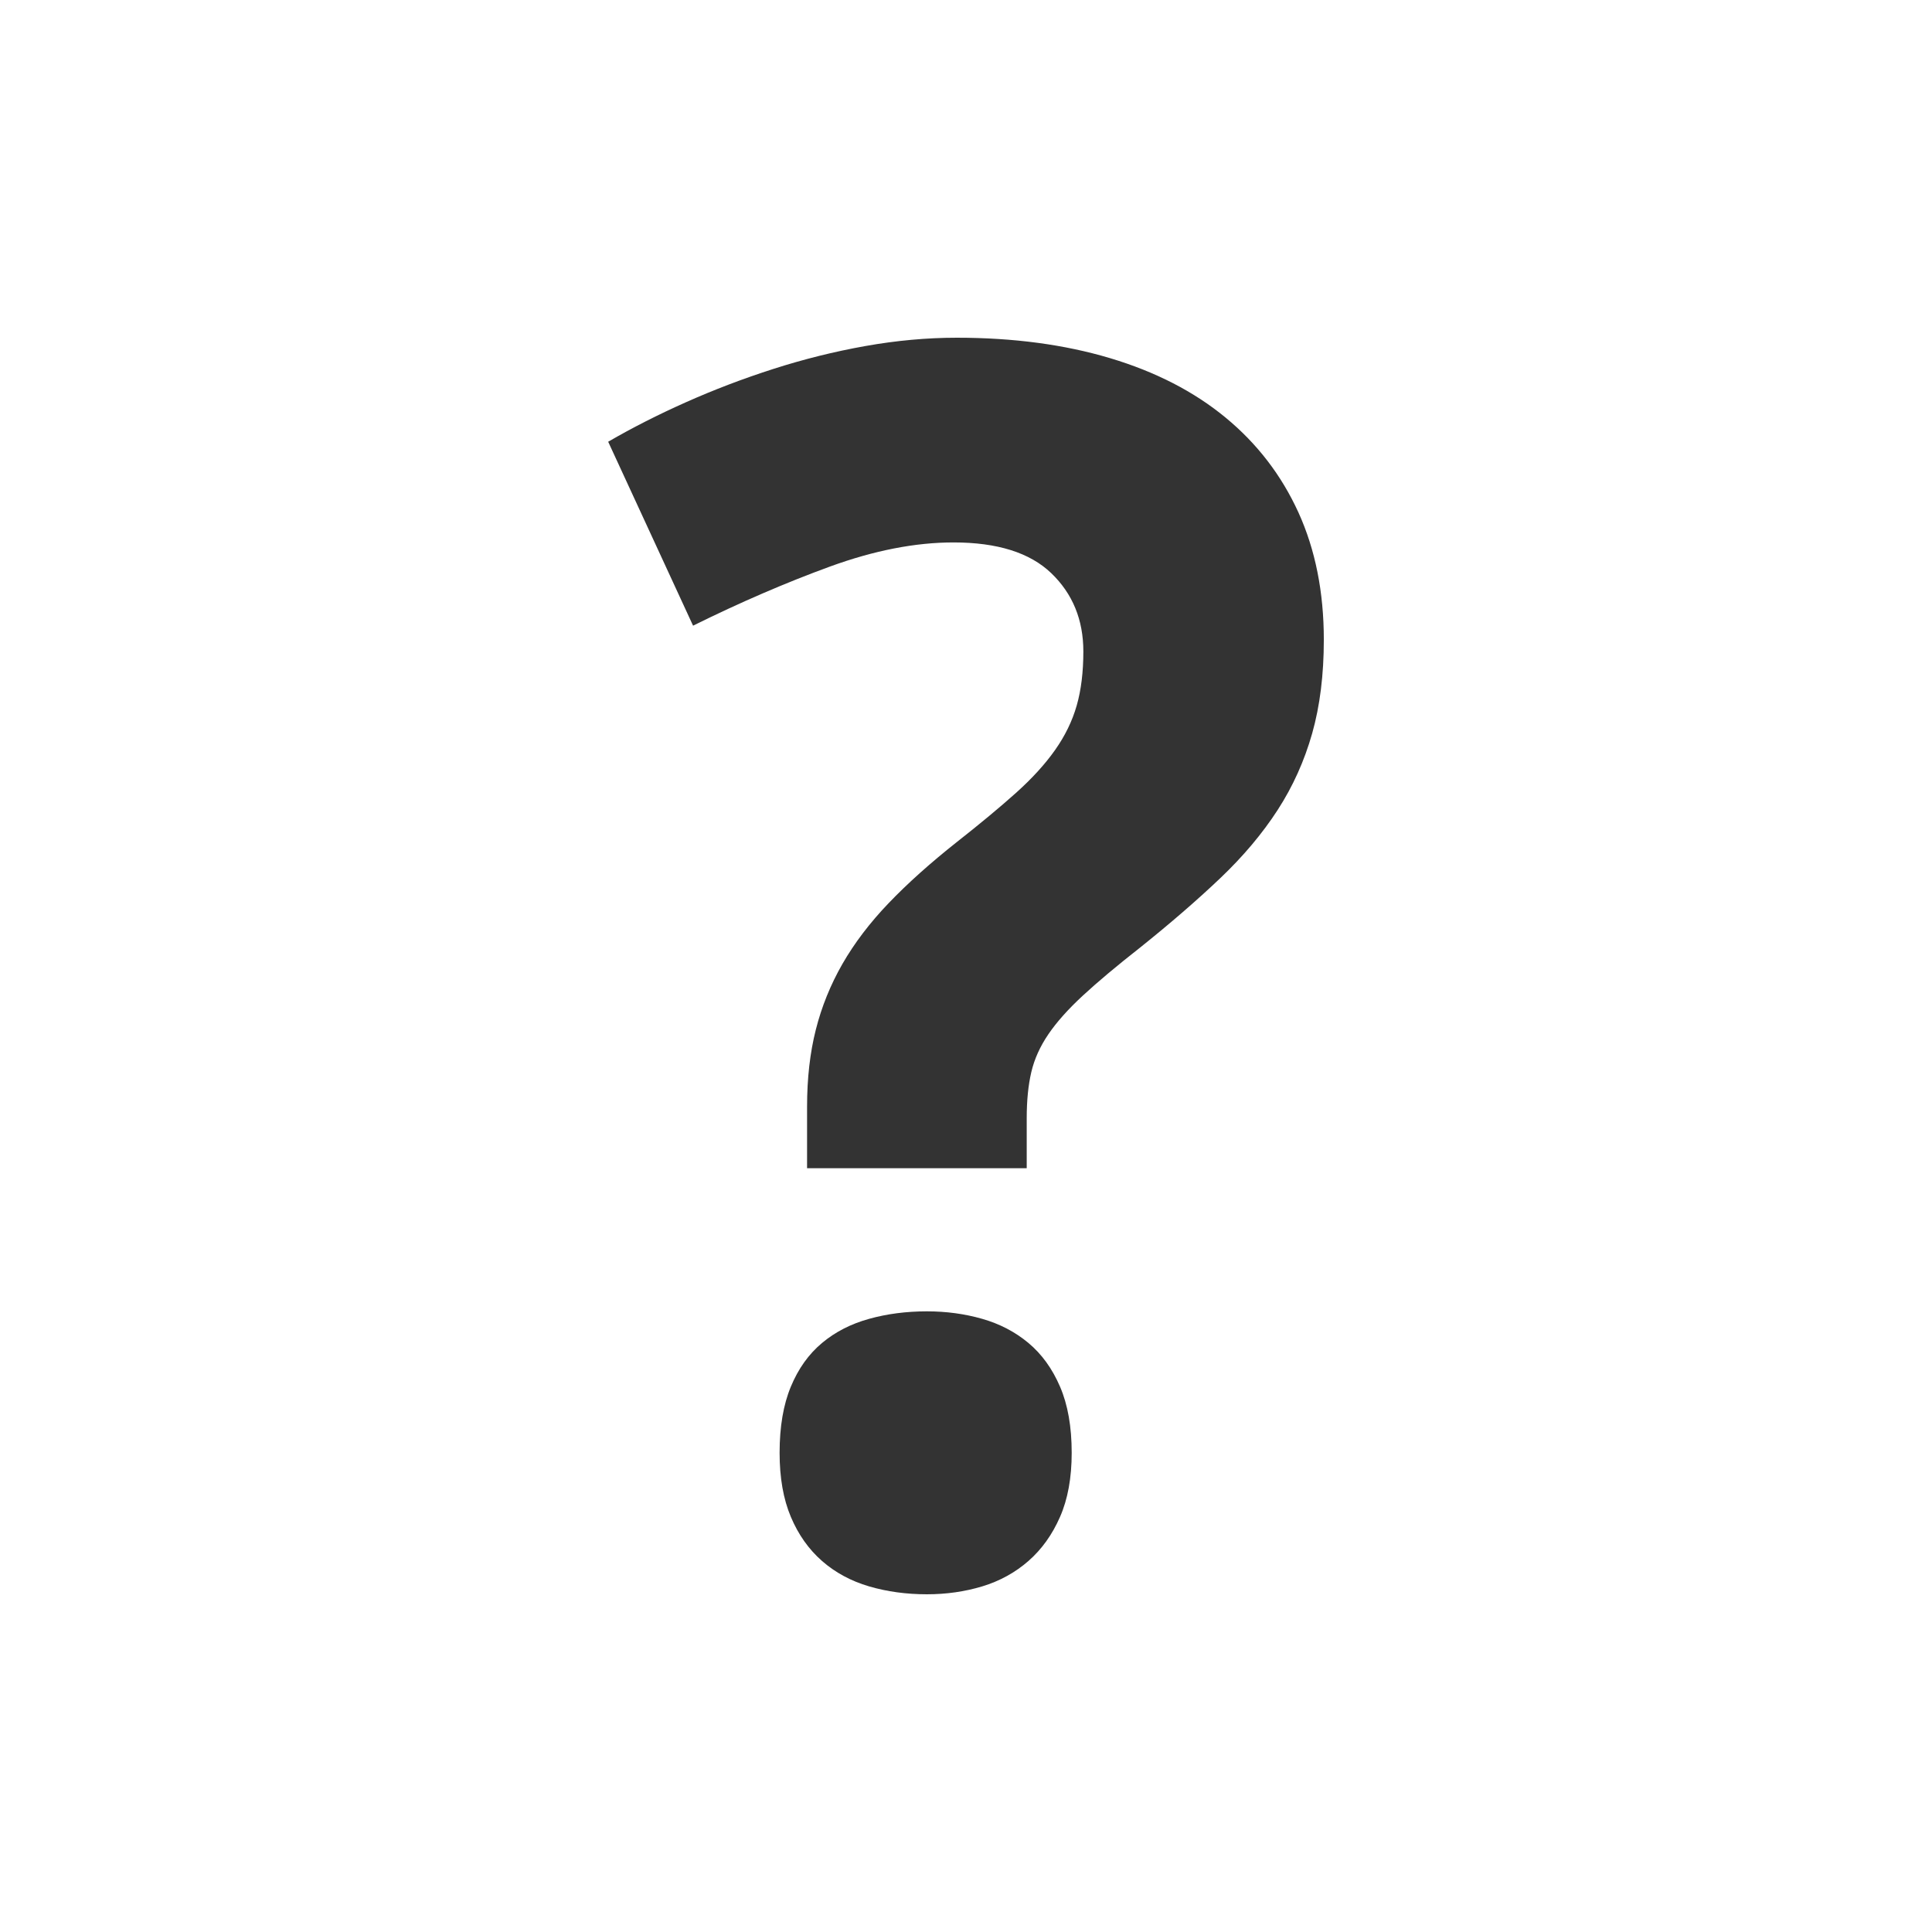
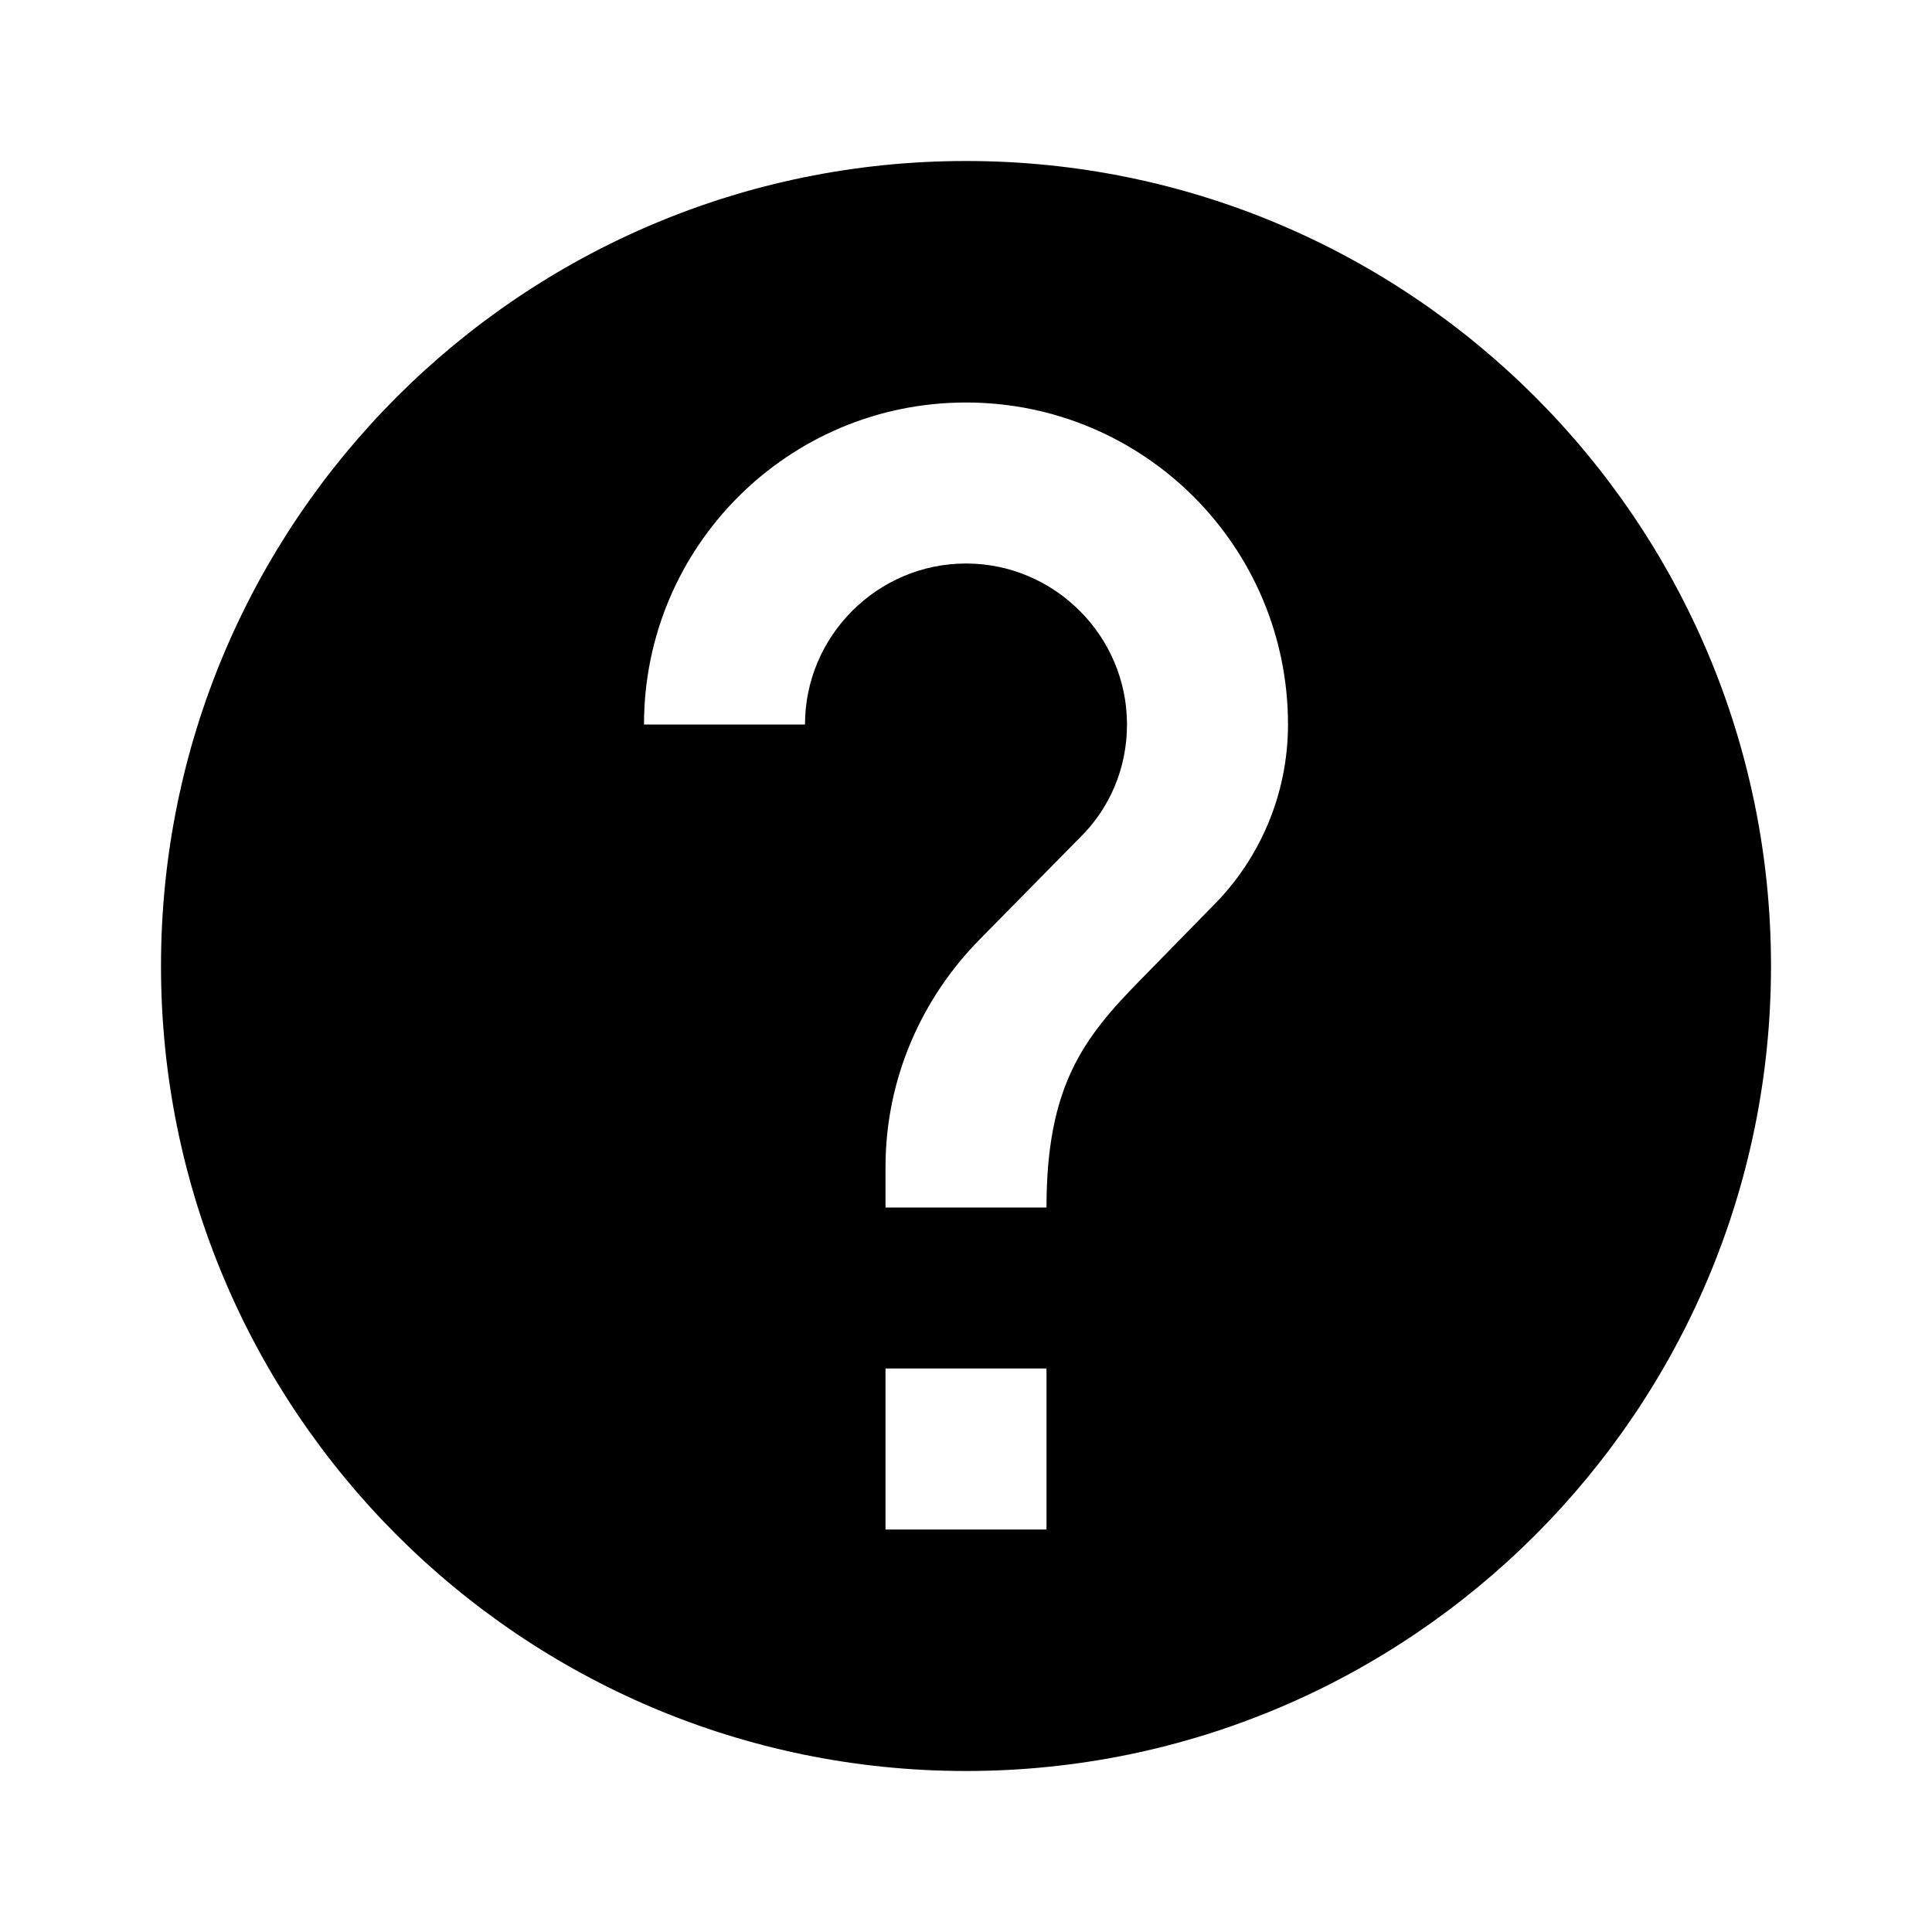
- <svg xmlns="http://www.w3.org/2000/svg" version="1.0" x="0px" y="0px" width="96px" height="96px" viewBox="0 0 96 96" enable-background="new 0 0 96 96" xml:space="preserve">
-   <g id="_x32__action_help">
-     <g display="inline">
-       <path fill="#333333" d="M40.103,58.048v-3.06c0-1.406,0.145-2.681,0.435-3.825c0.289-1.144,0.729-2.232,1.322-3.267    c0.594-1.033,1.357-2.039,2.295-3.018c0.937-0.979,2.068-1.992,3.391-3.039c1.158-0.91,2.137-1.724,2.936-2.44    c0.8-0.716,1.447-1.427,1.943-2.13c0.496-0.702,0.855-1.439,1.076-2.211s0.33-1.669,0.33-2.688c0-1.571-0.531-2.867-1.592-3.887    c-1.062-1.021-2.682-1.53-4.858-1.53c-1.902,0-3.948,0.4-6.141,1.199c-2.19,0.8-4.459,1.778-6.802,2.937L30.22,21.95    c1.185-0.688,2.474-1.344,3.866-1.964c1.393-0.621,2.839-1.172,4.342-1.654c1.502-0.482,3.024-0.862,4.568-1.137    s3.061-0.414,4.549-0.414c2.812,0,5.348,0.339,7.608,1.014c2.261,0.676,4.177,1.66,5.747,2.956    c1.572,1.296,2.777,2.868,3.619,4.714c0.84,1.848,1.261,3.956,1.261,6.326c0,1.736-0.193,3.288-0.579,4.652    c-0.386,1.363-0.957,2.633-1.715,3.804c-0.76,1.173-1.71,2.303-2.854,3.391c-1.145,1.089-2.475,2.24-3.99,3.453    c-1.158,0.909-2.103,1.702-2.834,2.378c-0.73,0.675-1.302,1.315-1.715,1.922c-0.414,0.607-0.696,1.234-0.848,1.882    s-0.228,1.412-0.228,2.294v2.481H40.103z M38.738,72.189c0-1.295,0.186-2.391,0.559-3.287c0.371-0.896,0.889-1.619,1.55-2.171    s1.44-0.95,2.337-1.198c0.895-0.249,1.853-0.373,2.873-0.373c0.965,0,1.882,0.124,2.75,0.373c0.867,0.248,1.633,0.646,2.295,1.198    c0.661,0.552,1.185,1.275,1.57,2.171c0.387,0.896,0.58,1.992,0.58,3.287c0,1.241-0.193,2.302-0.58,3.184    c-0.386,0.883-0.909,1.613-1.57,2.192c-0.662,0.578-1.428,0.998-2.295,1.261c-0.868,0.262-1.785,0.393-2.75,0.393    c-1.021,0-1.979-0.131-2.873-0.393c-0.896-0.263-1.676-0.683-2.337-1.261c-0.661-0.579-1.179-1.31-1.55-2.192    C38.924,74.491,38.738,73.431,38.738,72.189z" />
-     </g>
-   </g>
+ <svg xmlns="http://www.w3.org/2000/svg" width="24" height="24" viewBox="0 0 24 24">
+   <path d="M0 0h24v24h-24z" fill="none" />
+   <path d="M12 2c-5.52 0-10 4.48-10 10s4.48 10 10 10 10-4.48 10-10-4.48-10-10-10zm1 17h-2v-2h2v2zm2.07-7.75l-.9.92c-.72.73-1.17 1.33-1.17 2.83h-2v-.5c0-1.1.45-2.1 1.17-2.83l1.24-1.26c.37-.36.59-.86.59-1.41 0-1.1-.9-2-2-2s-2 .9-2 2h-2c0-2.21 1.79-4 4-4s4 1.79 4 4c0 .88-.36 1.68-.93 2.25z" />
</svg>
